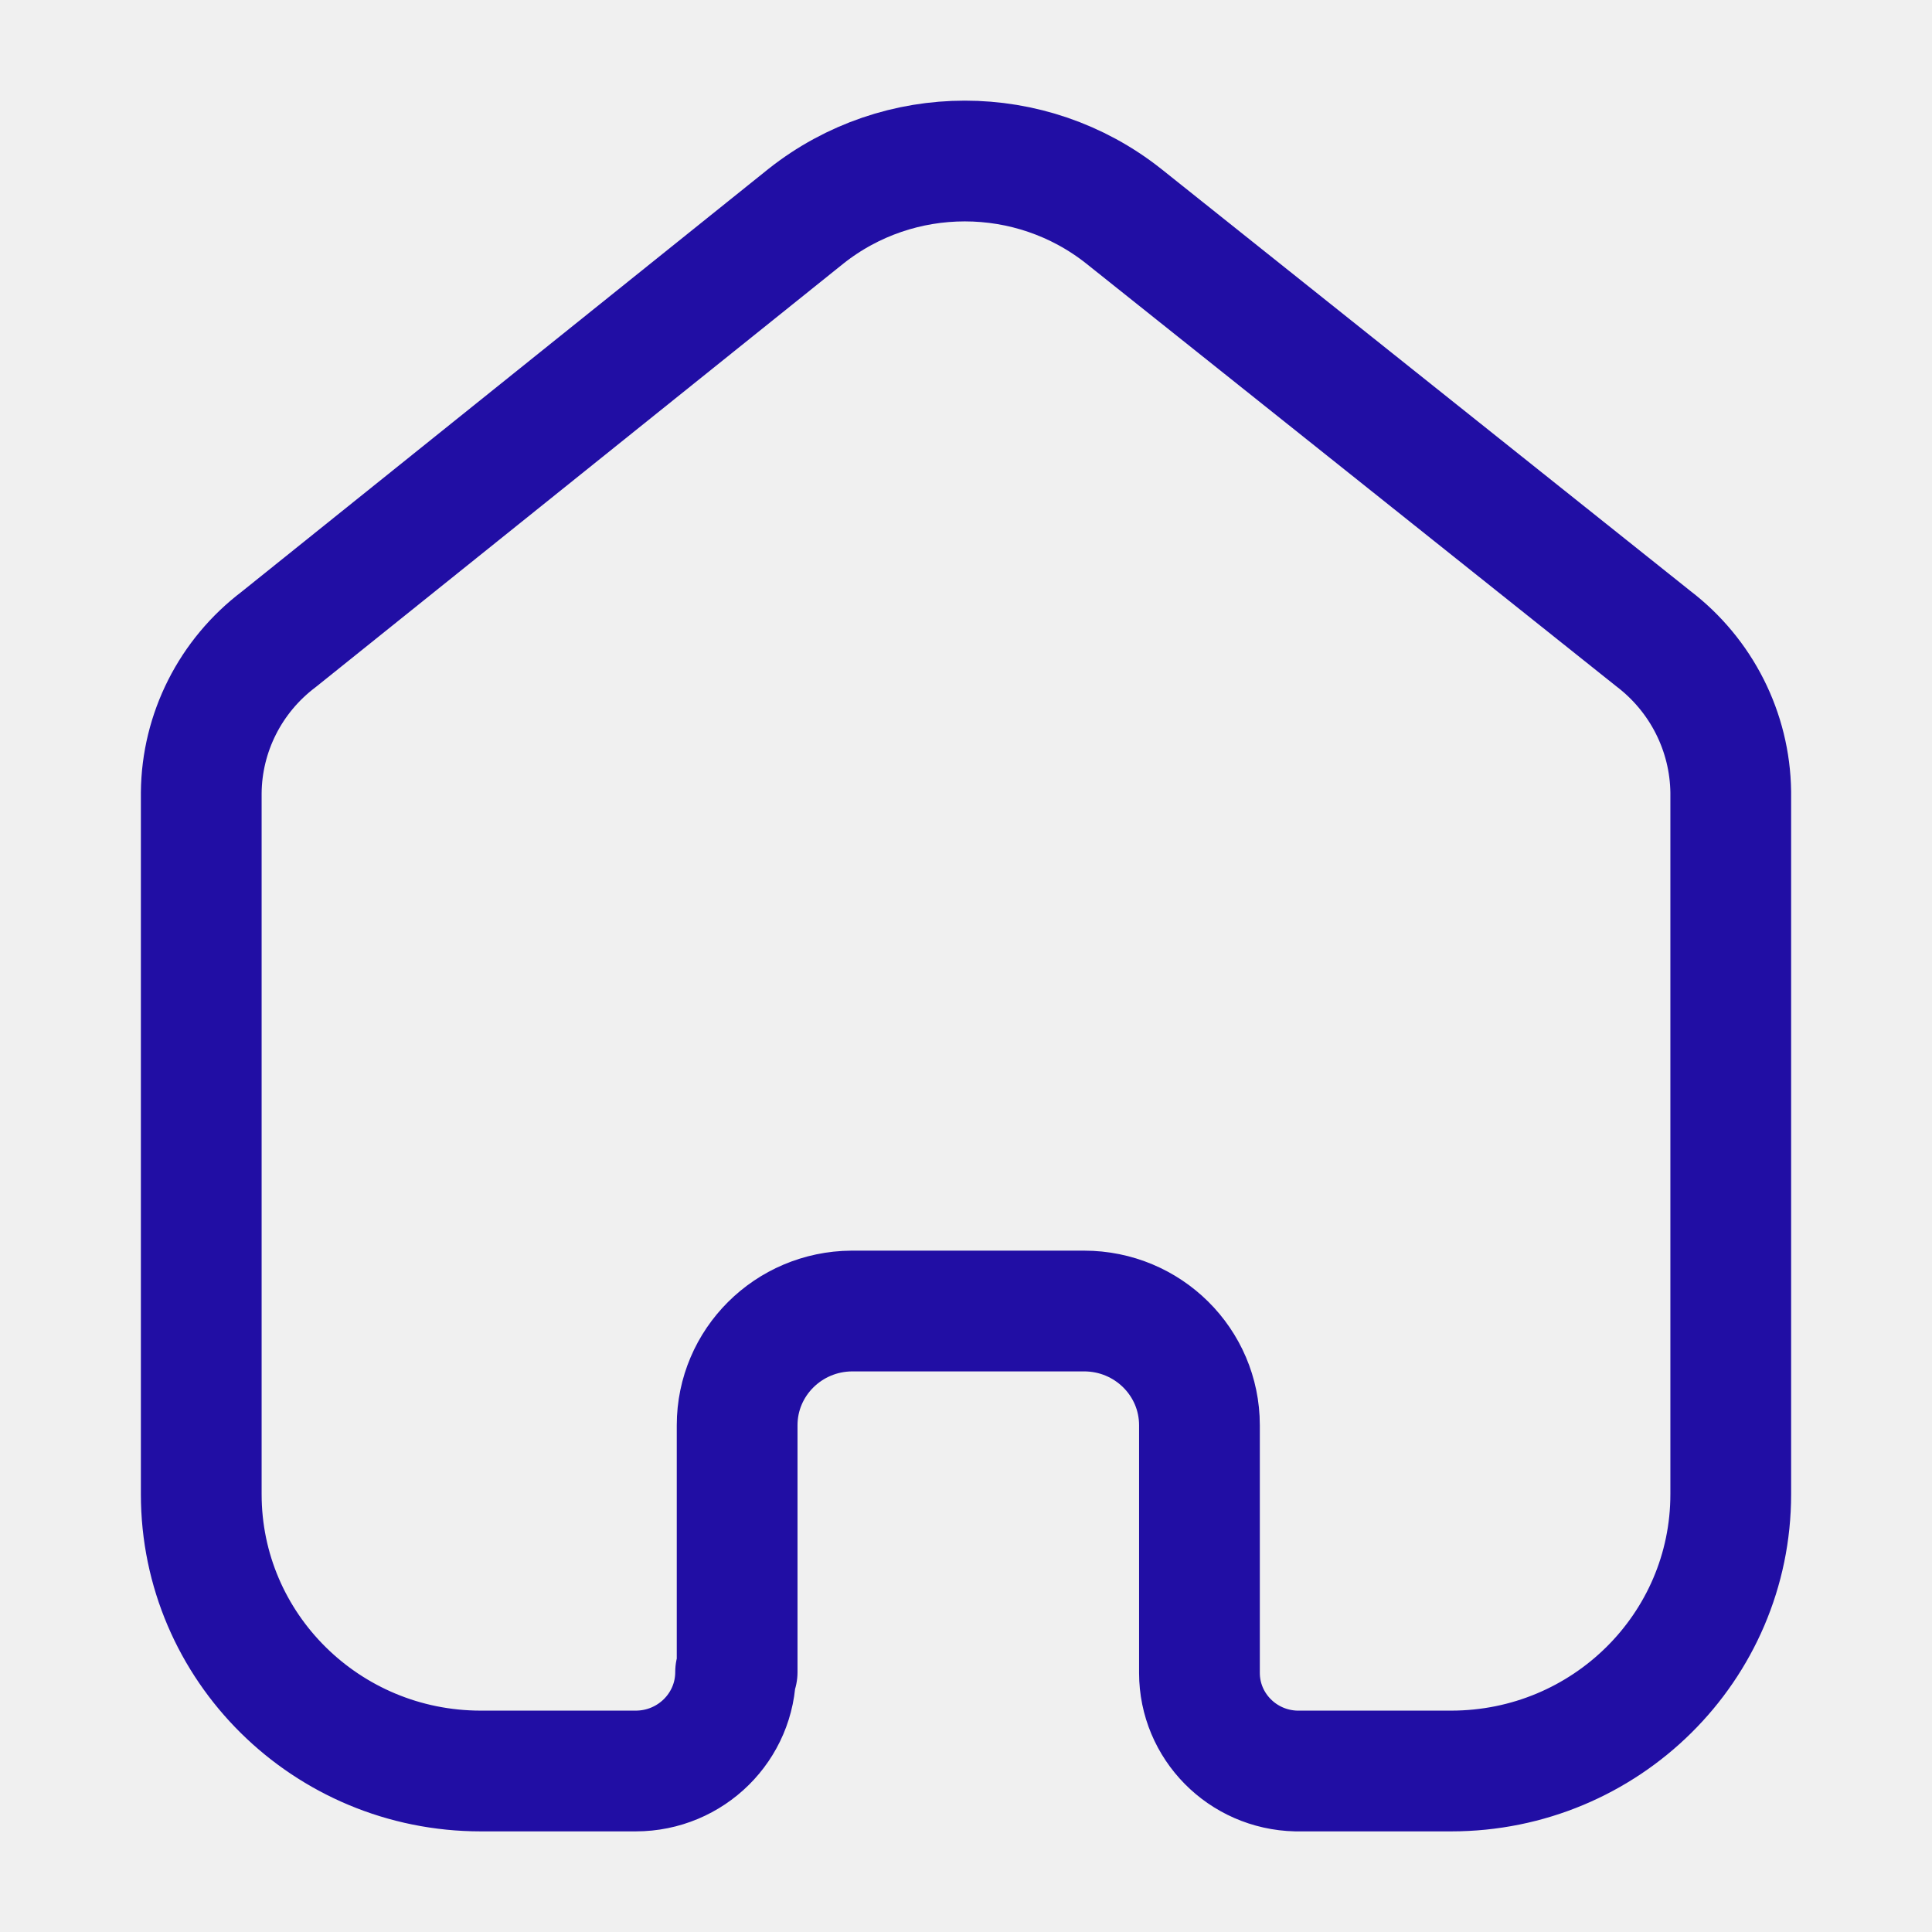
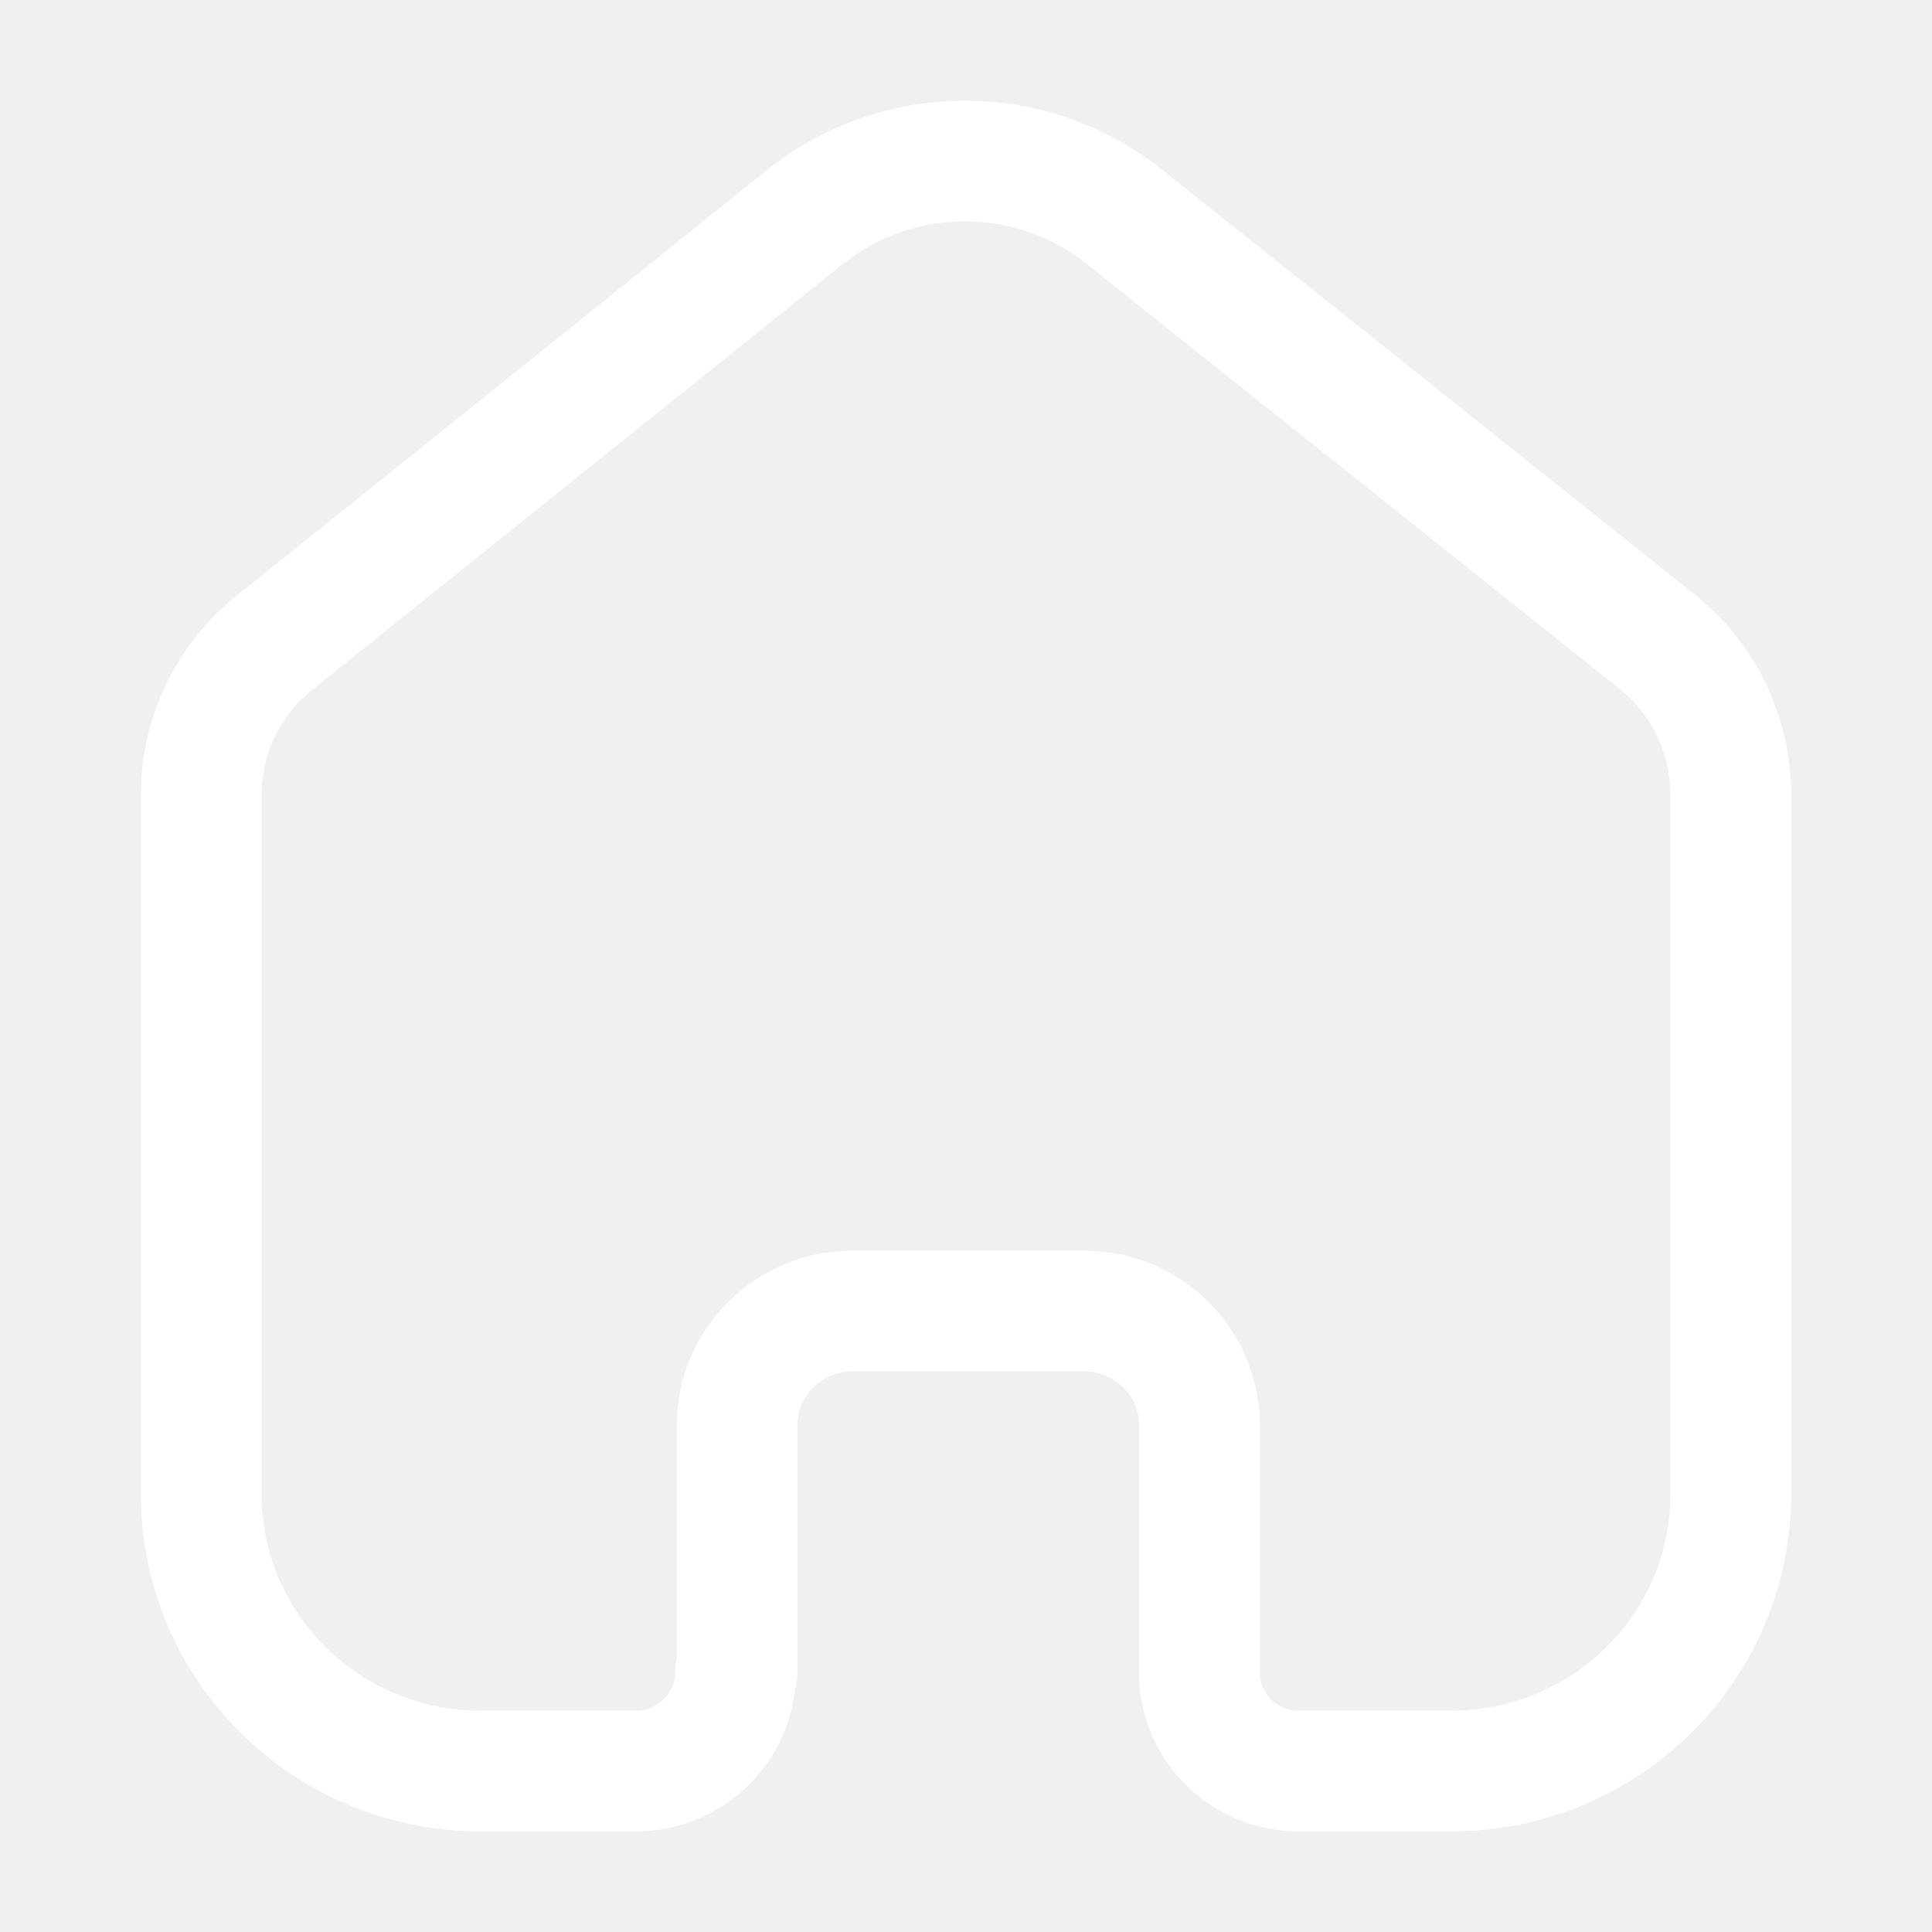
<svg xmlns="http://www.w3.org/2000/svg" width="24" height="24" viewBox="0 0 24 24" fill="none">
-   <path d="M9.157 20.771V17.705C9.157 16.925 9.793 16.291 10.581 16.286H13.467C14.259 16.286 14.9 16.921 14.9 17.705V17.705V20.781C14.9 21.443 15.434 21.985 16.103 22H18.027C19.945 22 21.5 20.461 21.5 18.562V18.562V9.838C21.49 9.091 21.136 8.389 20.538 7.933L13.958 2.685C12.805 1.772 11.166 1.772 10.013 2.685L3.462 7.943C2.862 8.397 2.507 9.1 2.5 9.847V18.562C2.5 20.461 4.055 22 5.973 22H7.897C8.582 22 9.138 21.45 9.138 20.771V20.771" stroke="#210EA4" stroke-width="1.5" stroke-linecap="round" stroke-linejoin="round" />
+   <path d="M9.157 20.771V17.705C9.157 16.925 9.793 16.291 10.581 16.286H13.467C14.259 16.286 14.9 16.921 14.9 17.705V17.705V20.781C14.9 21.443 15.434 21.985 16.103 22H18.027C19.945 22 21.5 20.461 21.5 18.562V18.562V9.838C21.49 9.091 21.136 8.389 20.538 7.933L13.958 2.685C12.805 1.772 11.166 1.772 10.013 2.685L3.462 7.943C2.862 8.397 2.507 9.1 2.5 9.847V18.562C2.5 20.461 4.055 22 5.973 22H7.897C8.582 22 9.138 21.45 9.138 20.771V20.771" stroke="#FFFFFF" stroke-width="1.5" stroke-linecap="round" stroke-linejoin="round" />
</svg>
